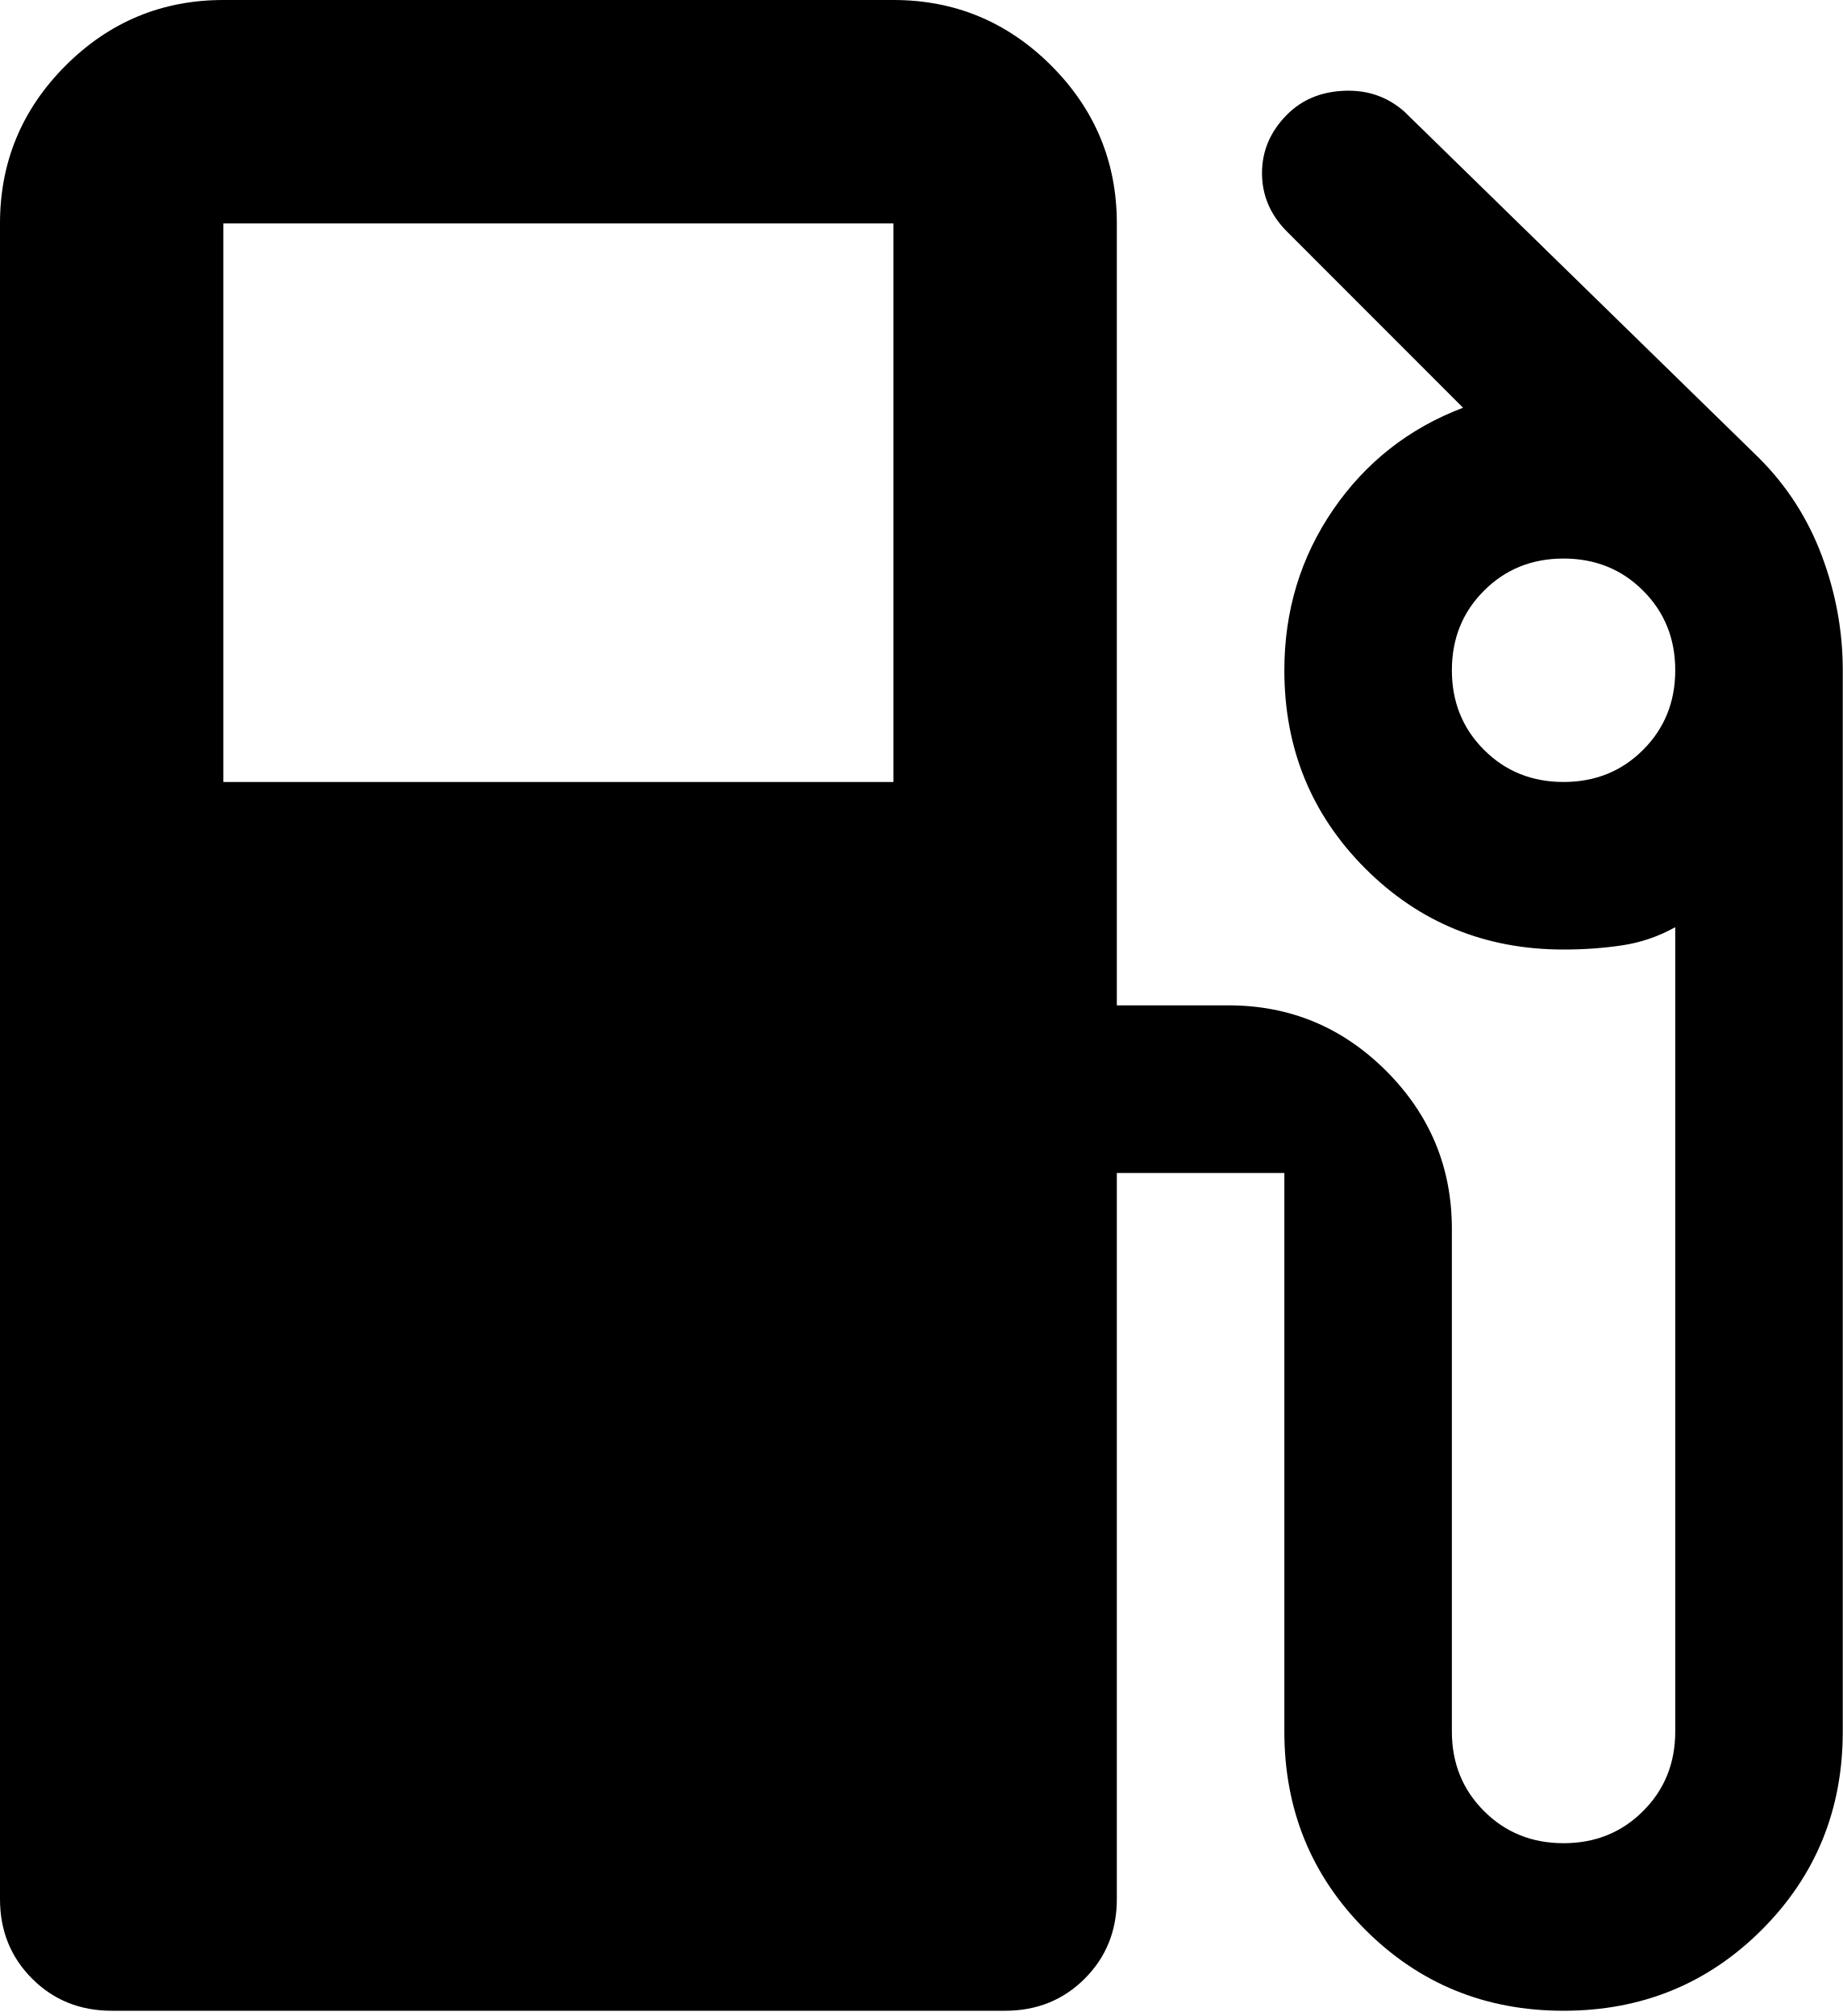
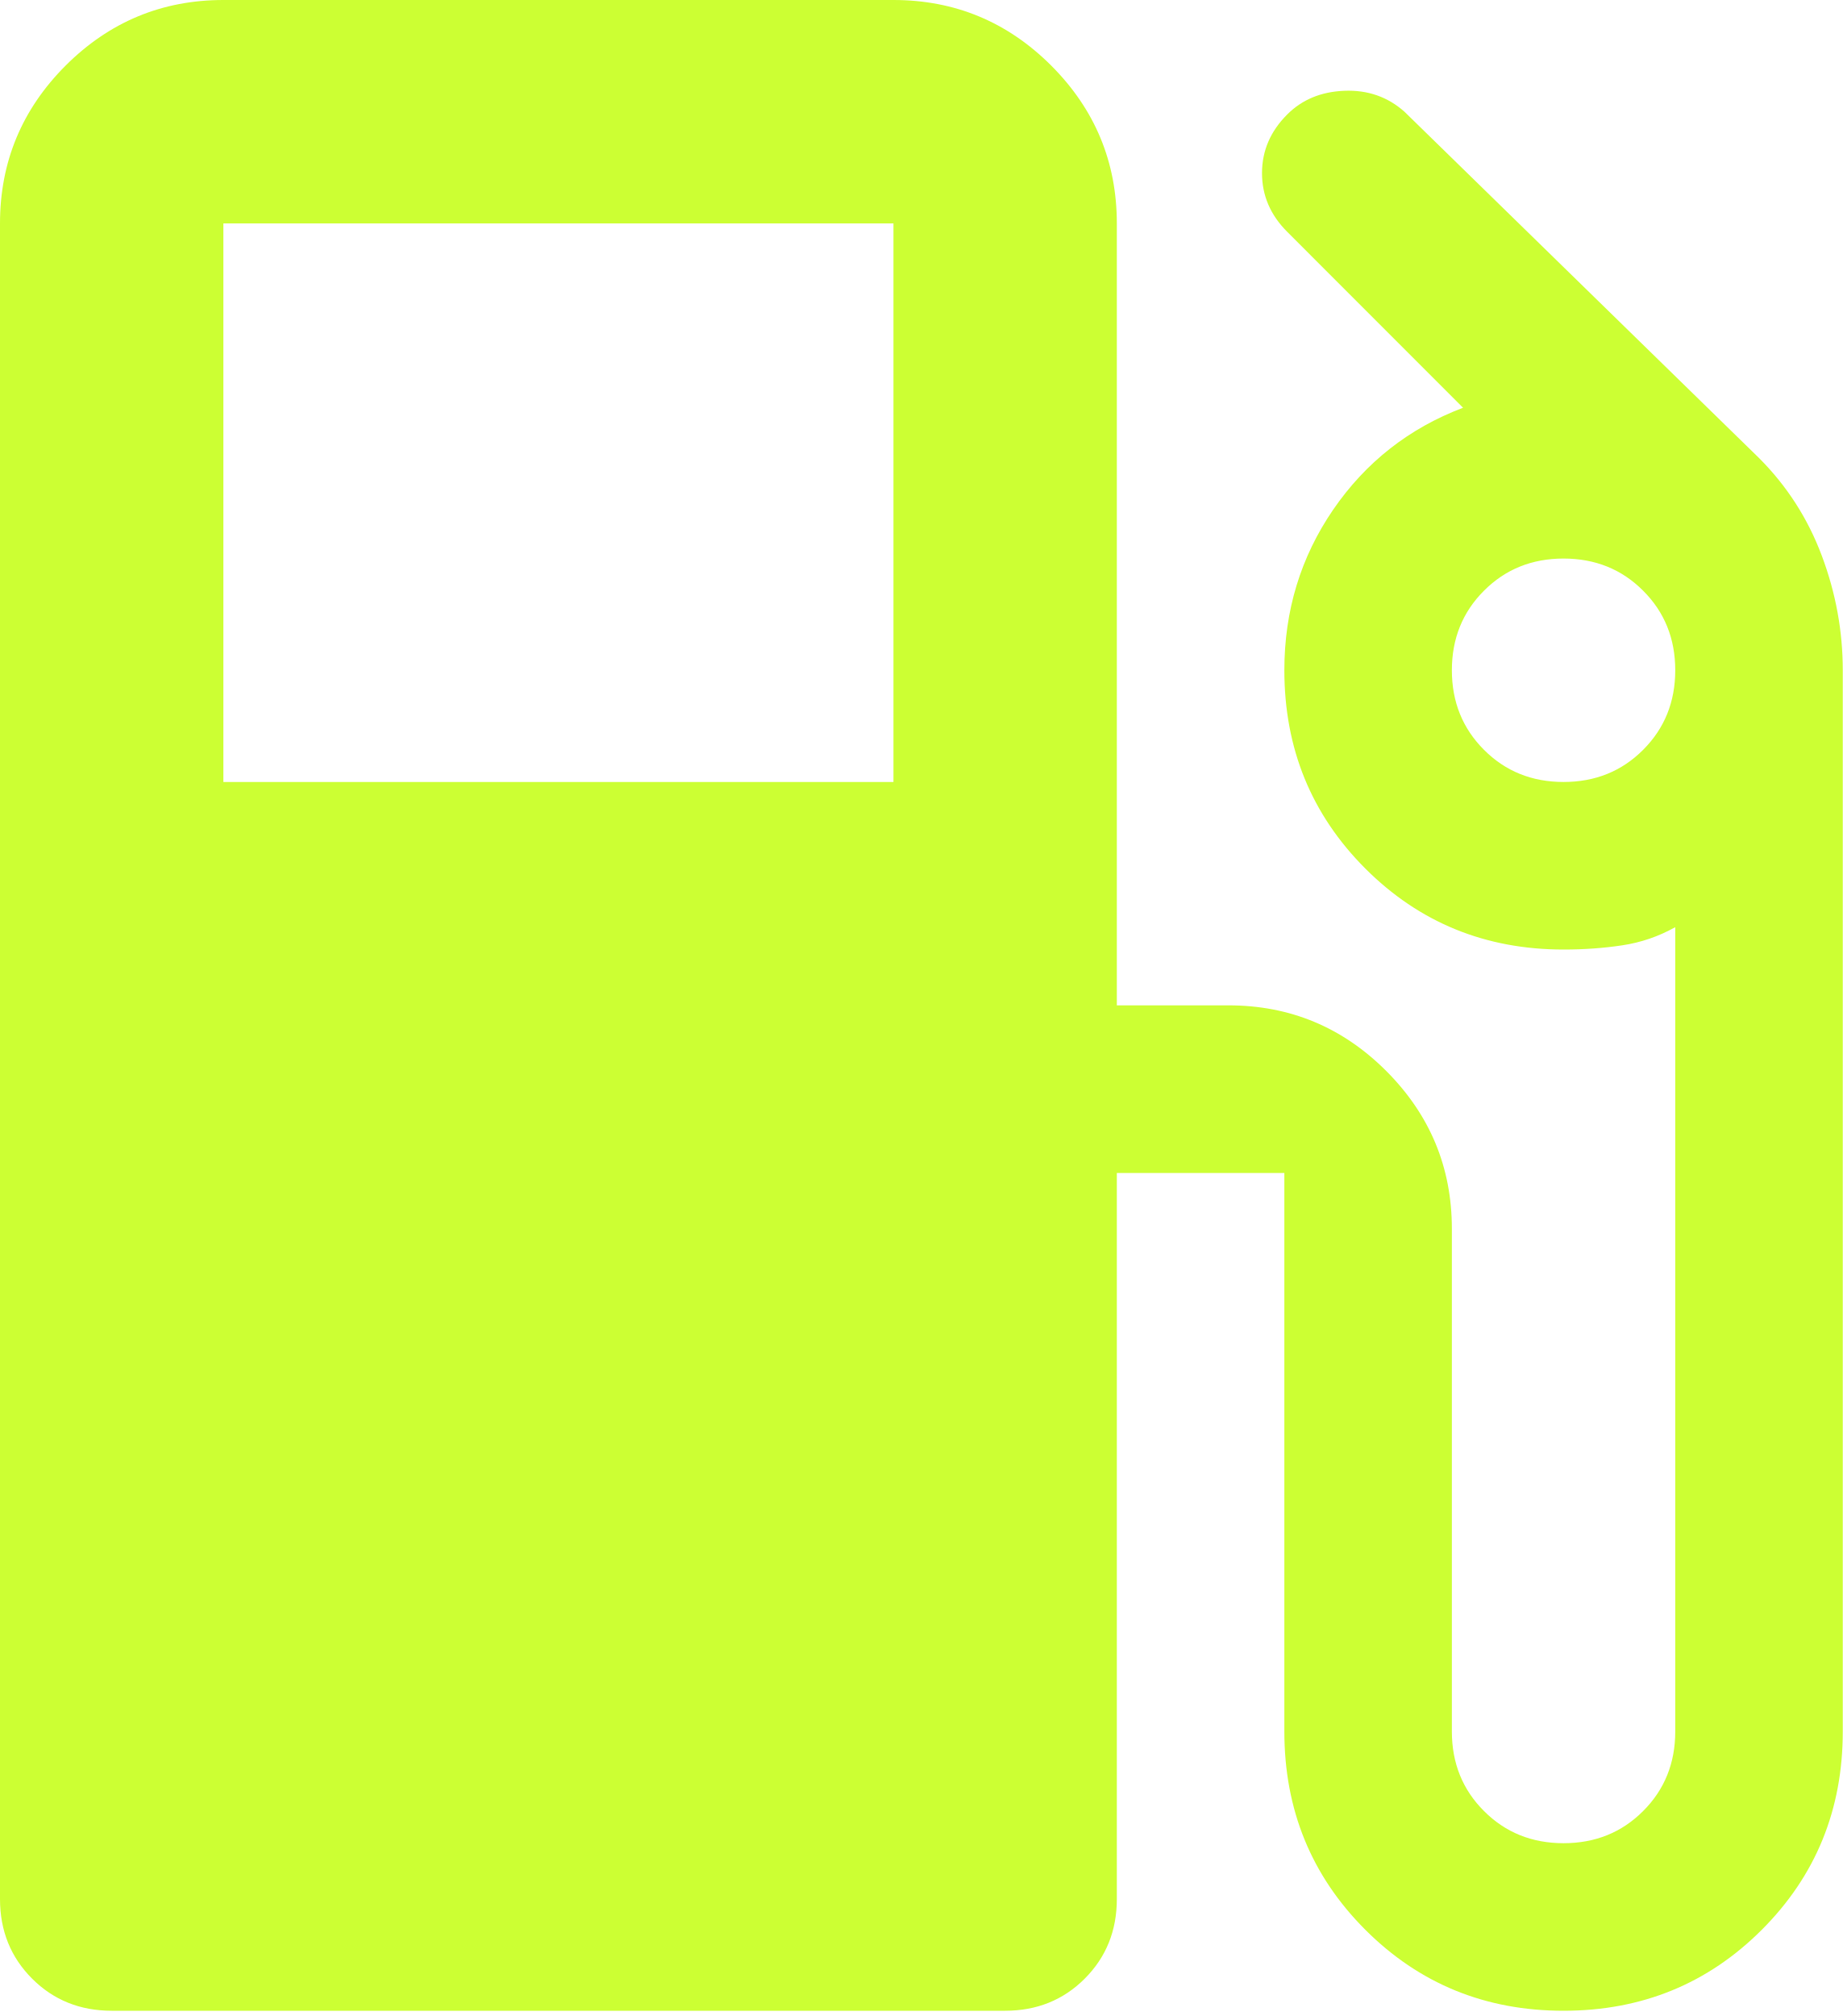
<svg xmlns="http://www.w3.org/2000/svg" width="32" height="35" viewBox="0 0 32 35" fill="none">
-   <path d="M0 32.97V3.879C0 2.812 0.38 1.899 1.139 1.139C1.899 0.38 2.812 0 3.879 0H15.515C16.582 0 17.495 0.38 18.255 1.139C19.014 1.899 19.394 2.812 19.394 3.879V17.454H21.333C22.4 17.454 23.313 17.834 24.073 18.594C24.832 19.354 25.212 20.267 25.212 21.333V30.061C25.212 30.61 25.398 31.071 25.77 31.442C26.141 31.814 26.602 32 27.151 32C27.701 32 28.162 31.814 28.533 31.442C28.905 31.071 29.091 30.61 29.091 30.061V16.097C28.8 16.259 28.493 16.364 28.17 16.412C27.846 16.461 27.507 16.485 27.151 16.485C25.794 16.485 24.646 16.016 23.709 15.079C22.772 14.141 22.303 12.994 22.303 11.636C22.303 10.602 22.586 9.673 23.151 8.848C23.717 8.024 24.469 7.434 25.406 7.079L22.352 4.024C22.061 3.733 21.915 3.394 21.915 3.006C21.915 2.618 22.061 2.279 22.352 1.988C22.61 1.729 22.941 1.592 23.346 1.576C23.75 1.56 24.097 1.681 24.388 1.939L30.546 7.952C31.03 8.436 31.394 9.002 31.636 9.648C31.879 10.295 32 10.958 32 11.636V30.061C32 31.418 31.531 32.566 30.594 33.503C29.657 34.44 28.509 34.909 27.151 34.909C25.794 34.909 24.646 34.44 23.709 33.503C22.772 32.566 22.303 31.418 22.303 30.061V20.364H19.394V32.97C19.394 33.519 19.208 33.98 18.836 34.352C18.465 34.723 18.004 34.909 17.454 34.909H1.939C1.39 34.909 0.929 34.723 0.558 34.352C0.186 33.98 0 33.519 0 32.97ZM3.879 13.576H15.515V3.879H3.879V13.576ZM27.151 13.576C27.701 13.576 28.162 13.39 28.533 13.018C28.905 12.646 29.091 12.186 29.091 11.636C29.091 11.087 28.905 10.626 28.533 10.255C28.162 9.883 27.701 9.697 27.151 9.697C26.602 9.697 26.141 9.883 25.77 10.255C25.398 10.626 25.212 11.087 25.212 11.636C25.212 12.186 25.398 12.646 25.77 13.018C26.141 13.39 26.602 13.576 27.151 13.576Z" fill="black" />
+   <path d="M0 32.97V3.879C0 2.812 0.38 1.899 1.139 1.139C1.899 0.38 2.812 0 3.879 0H15.515C16.582 0 17.495 0.38 18.255 1.139C19.014 1.899 19.394 2.812 19.394 3.879V17.454H21.333C22.4 17.454 23.313 17.834 24.073 18.594C24.832 19.354 25.212 20.267 25.212 21.333V30.061C25.212 30.61 25.398 31.071 25.77 31.442C26.141 31.814 26.602 32 27.151 32C27.701 32 28.162 31.814 28.533 31.442C28.905 31.071 29.091 30.61 29.091 30.061V16.097C28.8 16.259 28.493 16.364 28.17 16.412C27.846 16.461 27.507 16.485 27.151 16.485C25.794 16.485 24.646 16.016 23.709 15.079C22.772 14.141 22.303 12.994 22.303 11.636C22.303 10.602 22.586 9.673 23.151 8.848C23.717 8.024 24.469 7.434 25.406 7.079L22.352 4.024C22.061 3.733 21.915 3.394 21.915 3.006C21.915 2.618 22.061 2.279 22.352 1.988C22.61 1.729 22.941 1.592 23.346 1.576C23.75 1.56 24.097 1.681 24.388 1.939L30.546 7.952C31.03 8.436 31.394 9.002 31.636 9.648C31.879 10.295 32 10.958 32 11.636V30.061C32 31.418 31.531 32.566 30.594 33.503C29.657 34.44 28.509 34.909 27.151 34.909C25.794 34.909 24.646 34.44 23.709 33.503C22.772 32.566 22.303 31.418 22.303 30.061V20.364H19.394V32.97C19.394 33.519 19.208 33.98 18.836 34.352C18.465 34.723 18.004 34.909 17.454 34.909H1.939C1.39 34.909 0.929 34.723 0.558 34.352C0.186 33.98 0 33.519 0 32.97ZM3.879 13.576H15.515V3.879H3.879V13.576ZM27.151 13.576C27.701 13.576 28.162 13.39 28.533 13.018C28.905 12.646 29.091 12.186 29.091 11.636C29.091 11.087 28.905 10.626 28.533 10.255C28.162 9.883 27.701 9.697 27.151 9.697C26.602 9.697 26.141 9.883 25.77 10.255C25.398 10.626 25.212 11.087 25.212 11.636C25.212 12.186 25.398 12.646 25.77 13.018C26.141 13.39 26.602 13.576 27.151 13.576Z" fill="#CCFF33" />
</svg>
